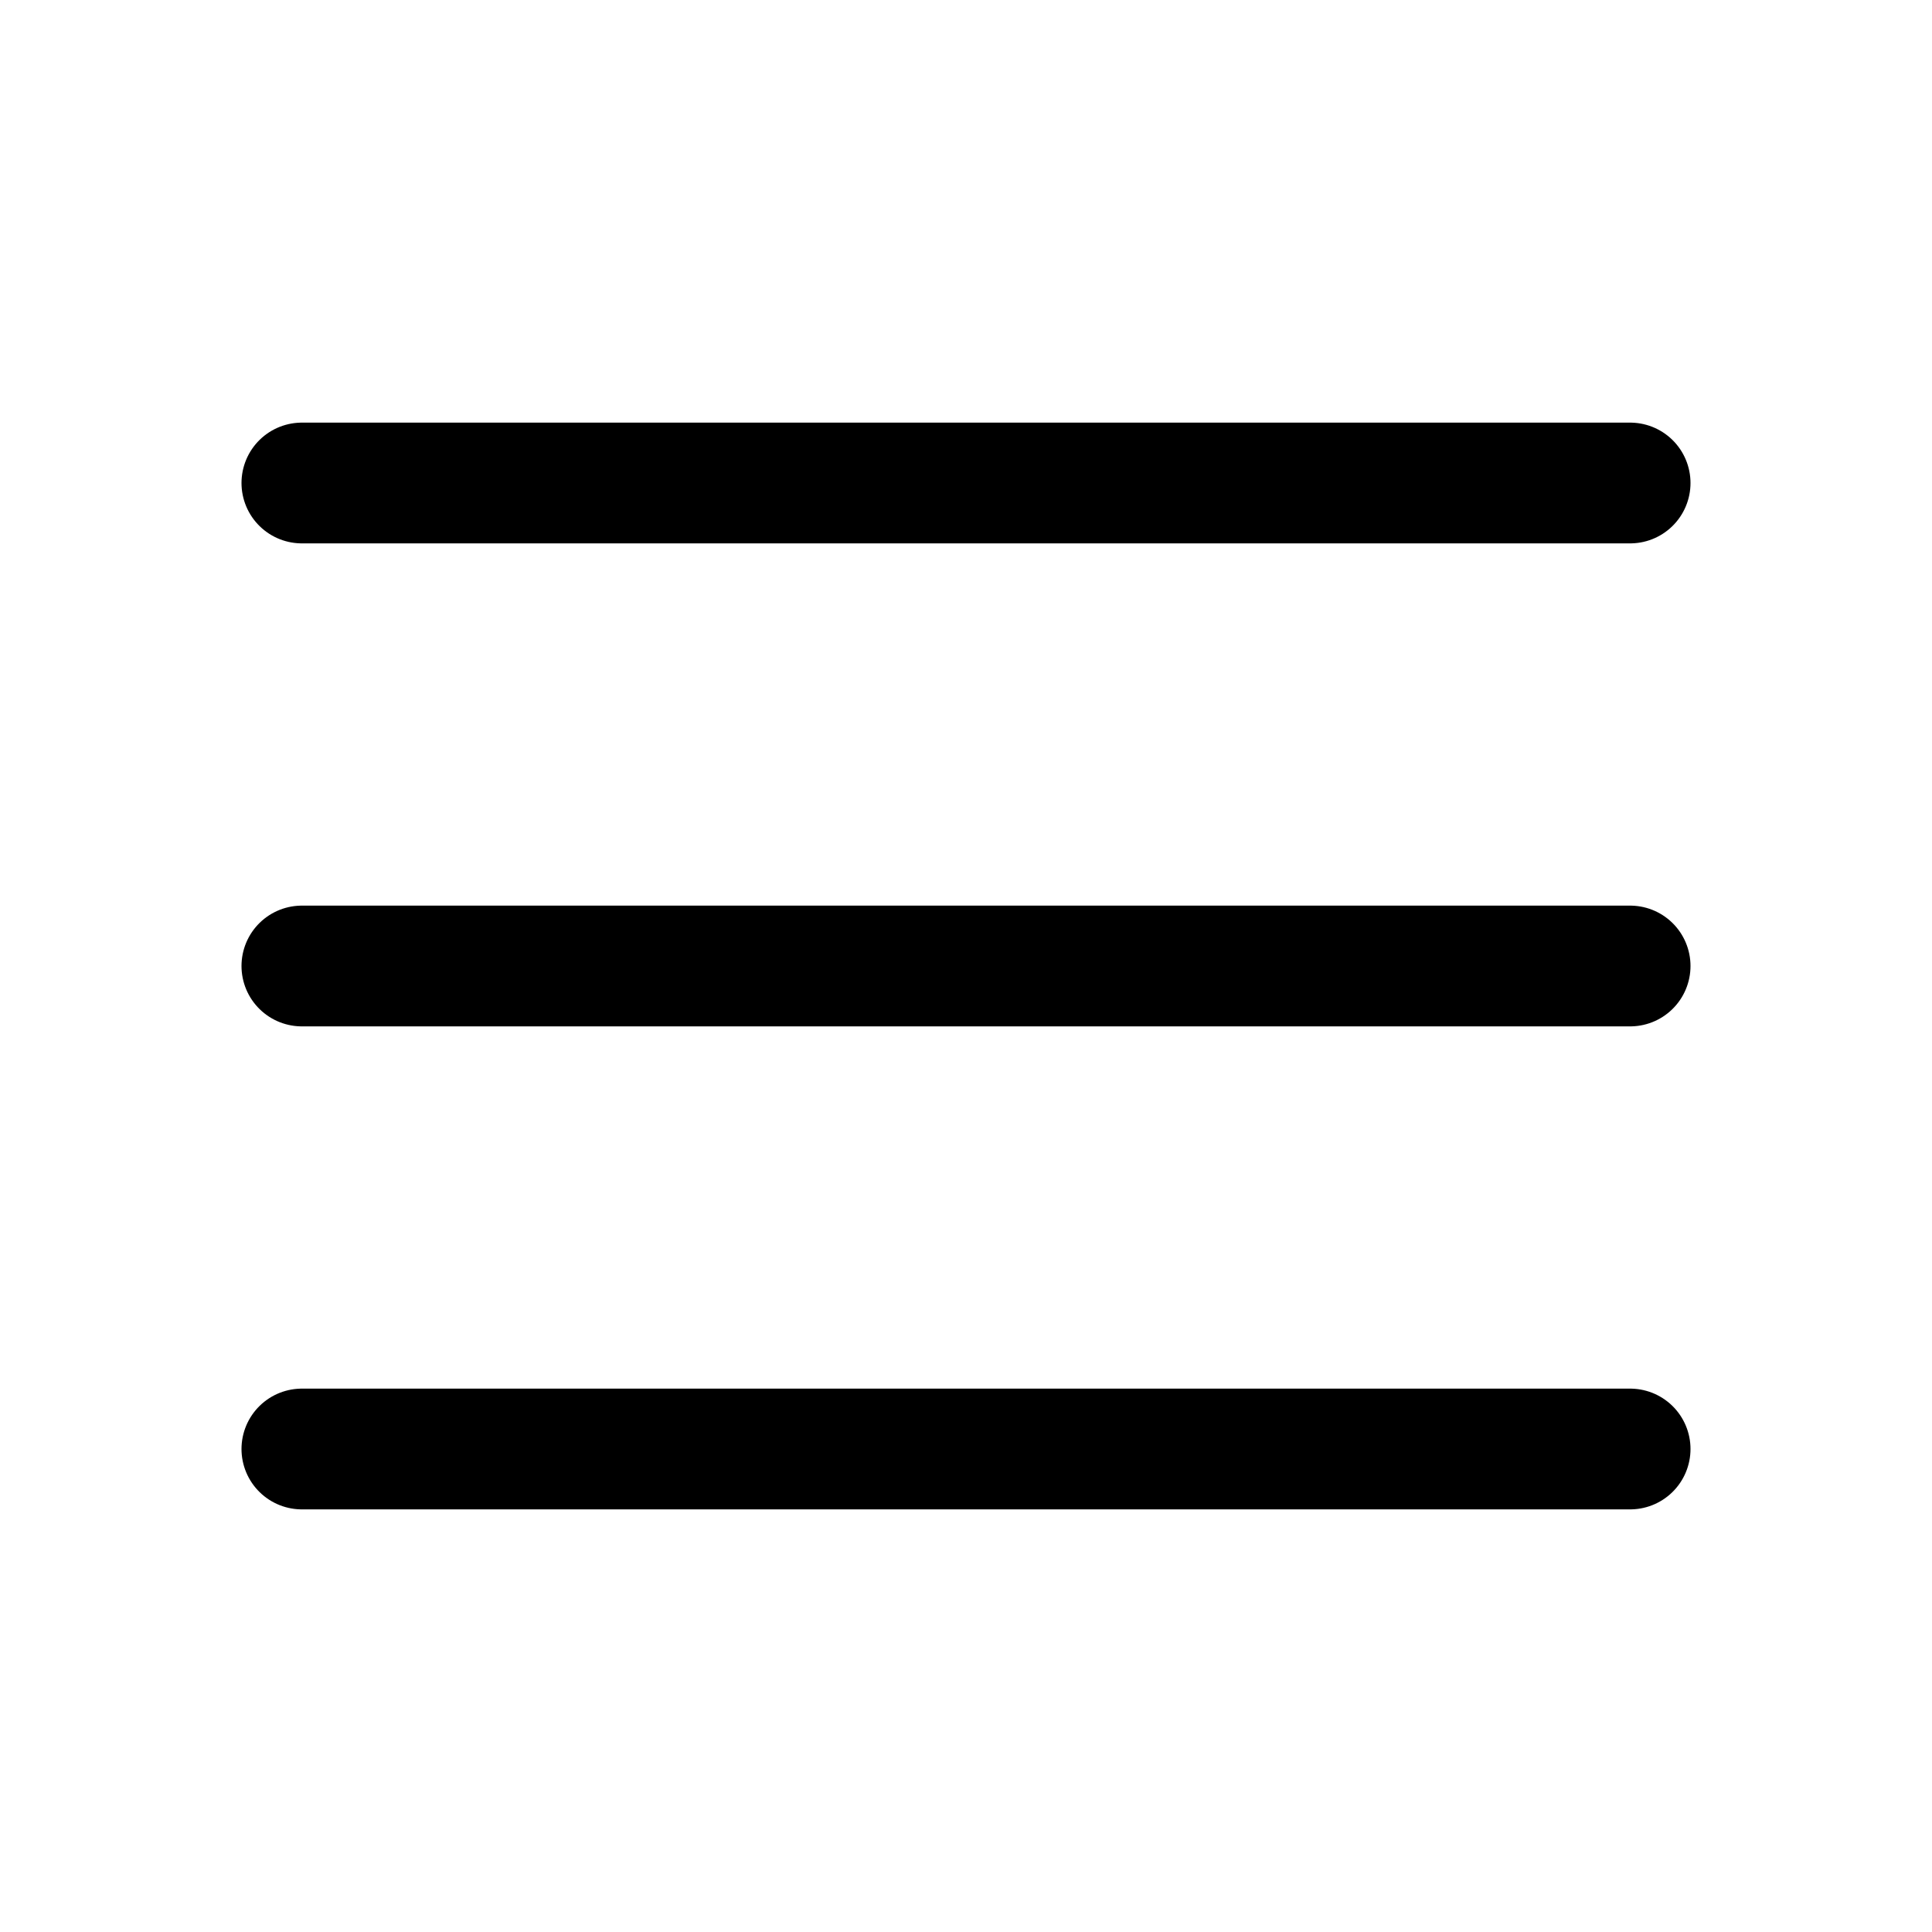
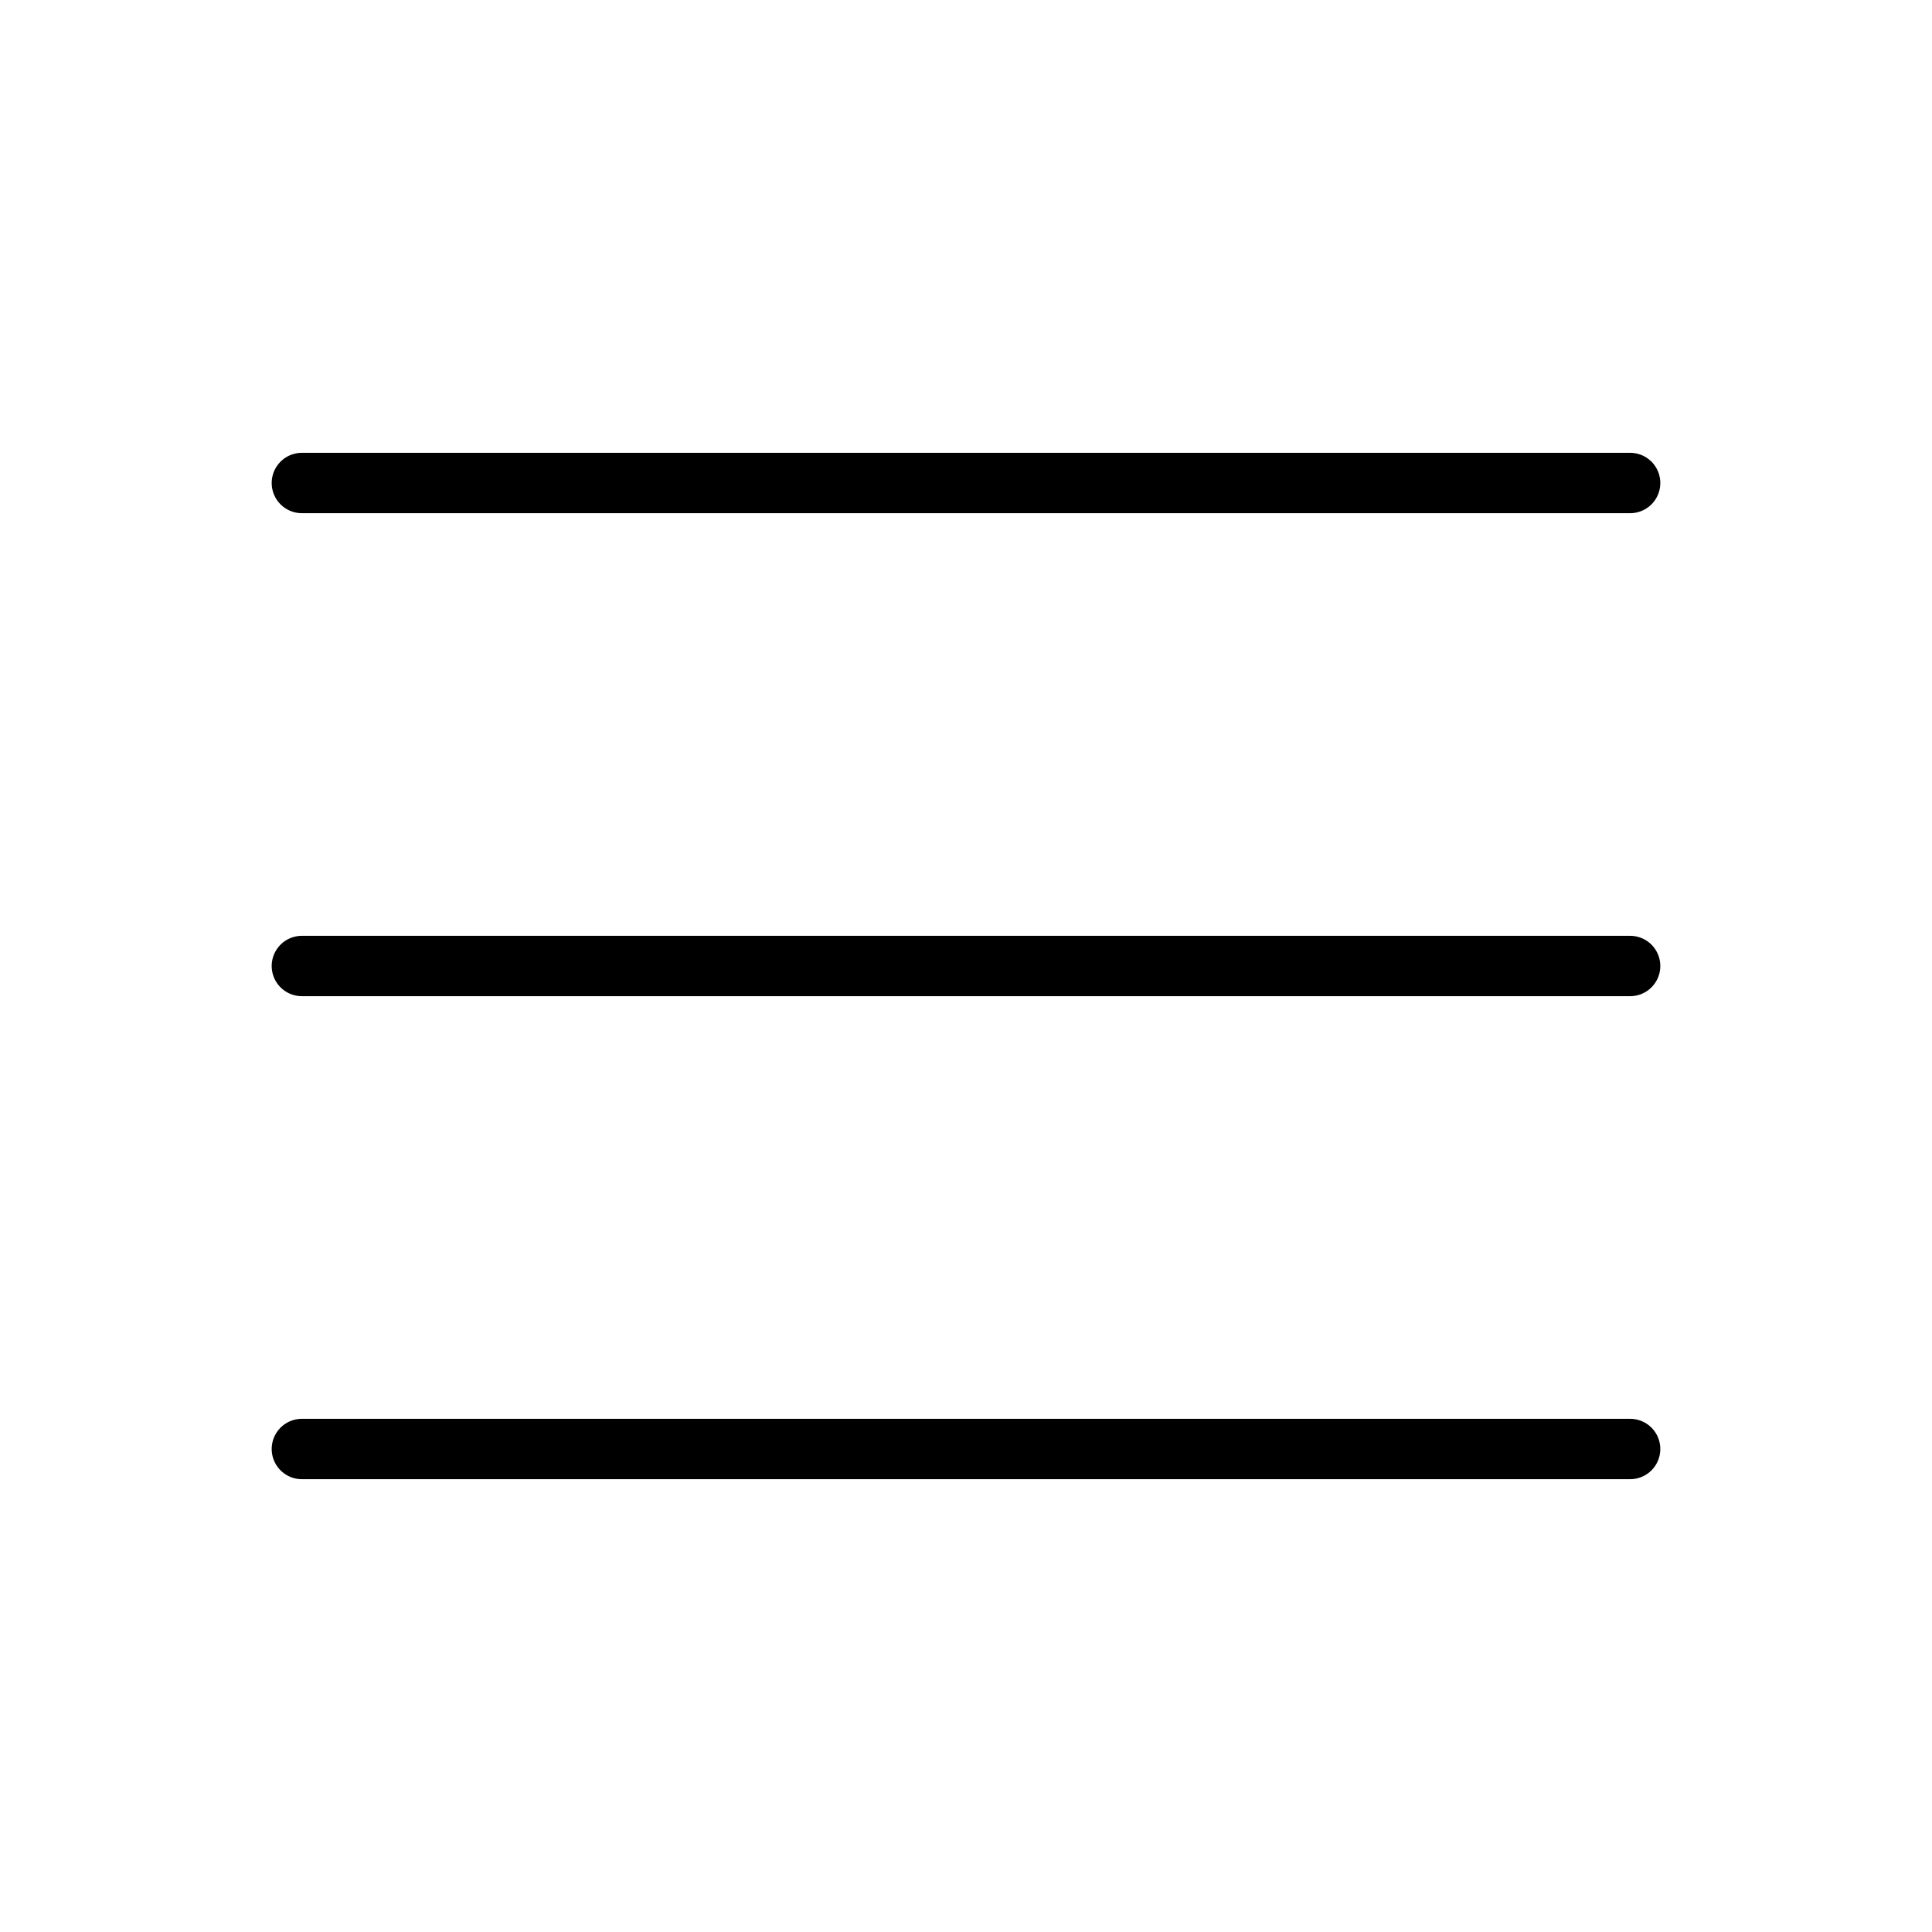
<svg xmlns="http://www.w3.org/2000/svg" viewBox="0 0 256 256">
  <rect width="256" height="256" fill="none" />
-   <line x1="40" y1="128" x2="216" y2="128" fill="none" stroke="currentColor" stroke-linecap="round" stroke-linejoin="round" stroke-width="16" />
-   <line x1="40" y1="64" x2="216" y2="64" fill="none" stroke="currentColor" stroke-linecap="round" stroke-linejoin="round" stroke-width="16" />
-   <line x1="40" y1="192" x2="216" y2="192" fill="none" stroke="currentColor" stroke-linecap="round" stroke-linejoin="round" stroke-width="16" />
+   <line x1="40" y1="128" x2="216" y2="128" fill="none" stroke="currentColor" stroke-linecap="round" stroke-linejoin="round" stroke-width="8" />
+   <line x1="40" y1="64" x2="216" y2="64" fill="none" stroke="currentColor" stroke-linecap="round" stroke-linejoin="round" stroke-width="8" />
+   <line x1="40" y1="192" x2="216" y2="192" fill="none" stroke="currentColor" stroke-linecap="round" stroke-linejoin="round" stroke-width="8" />
</svg>
